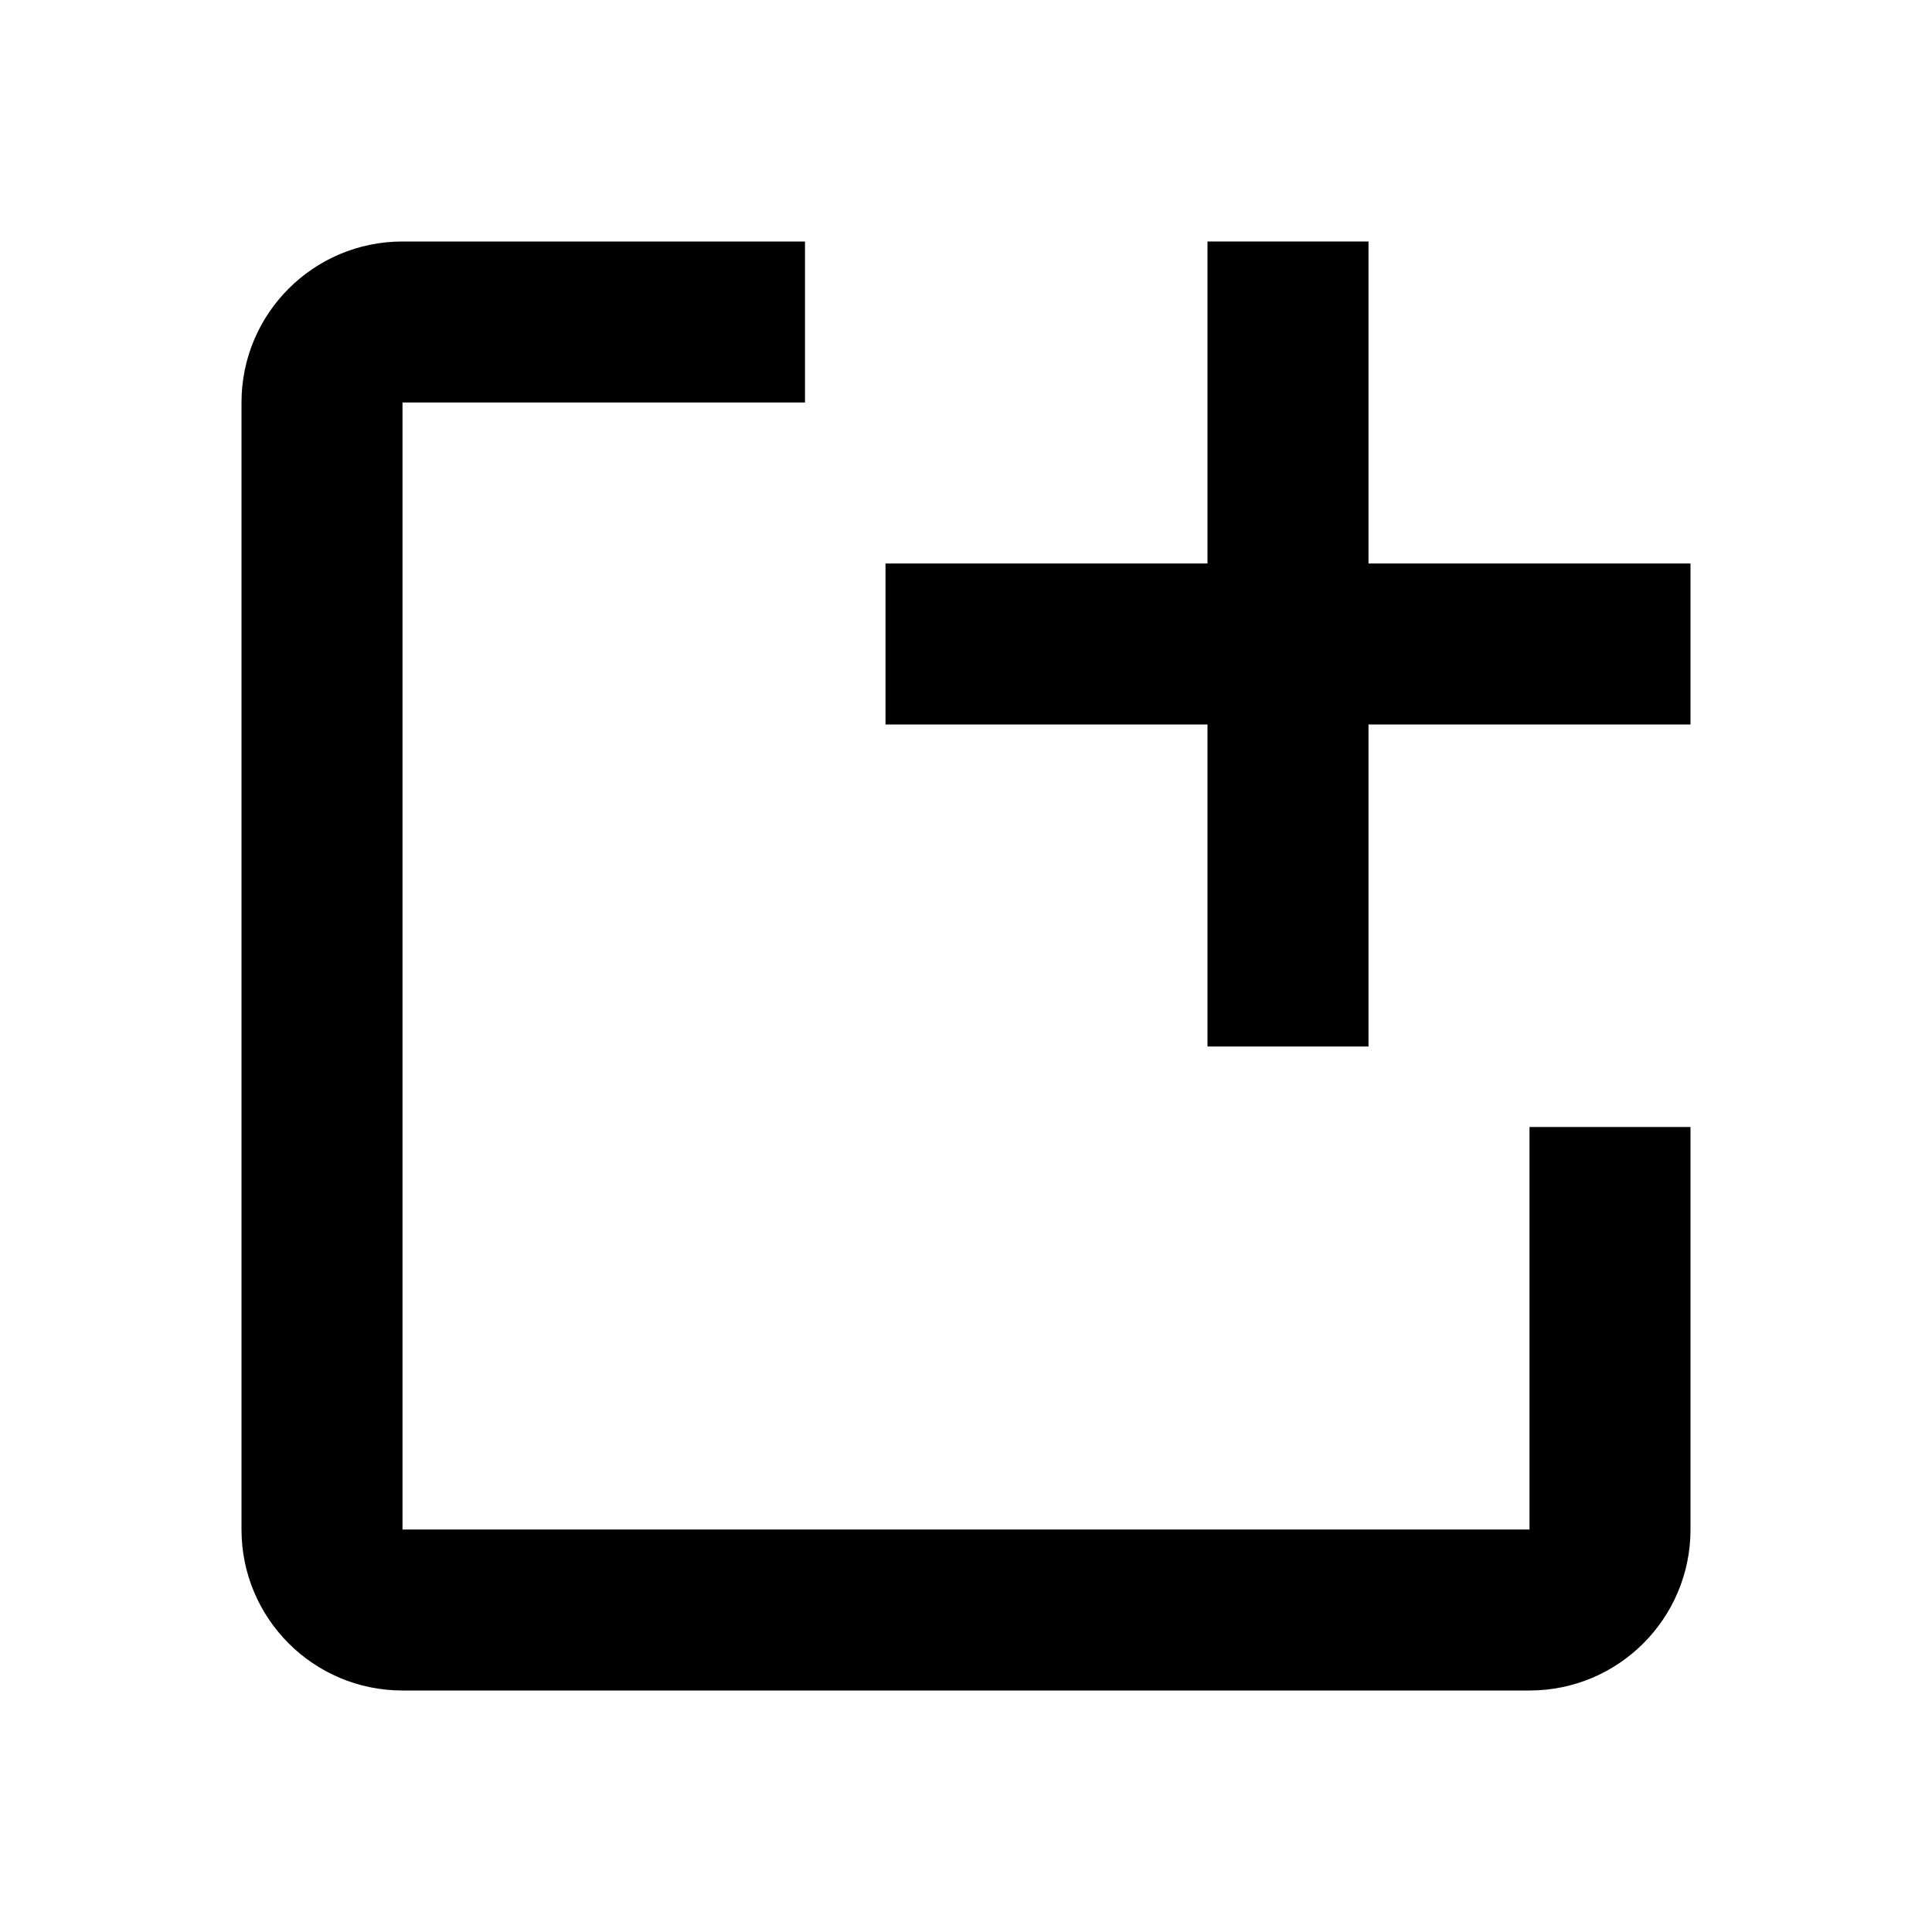
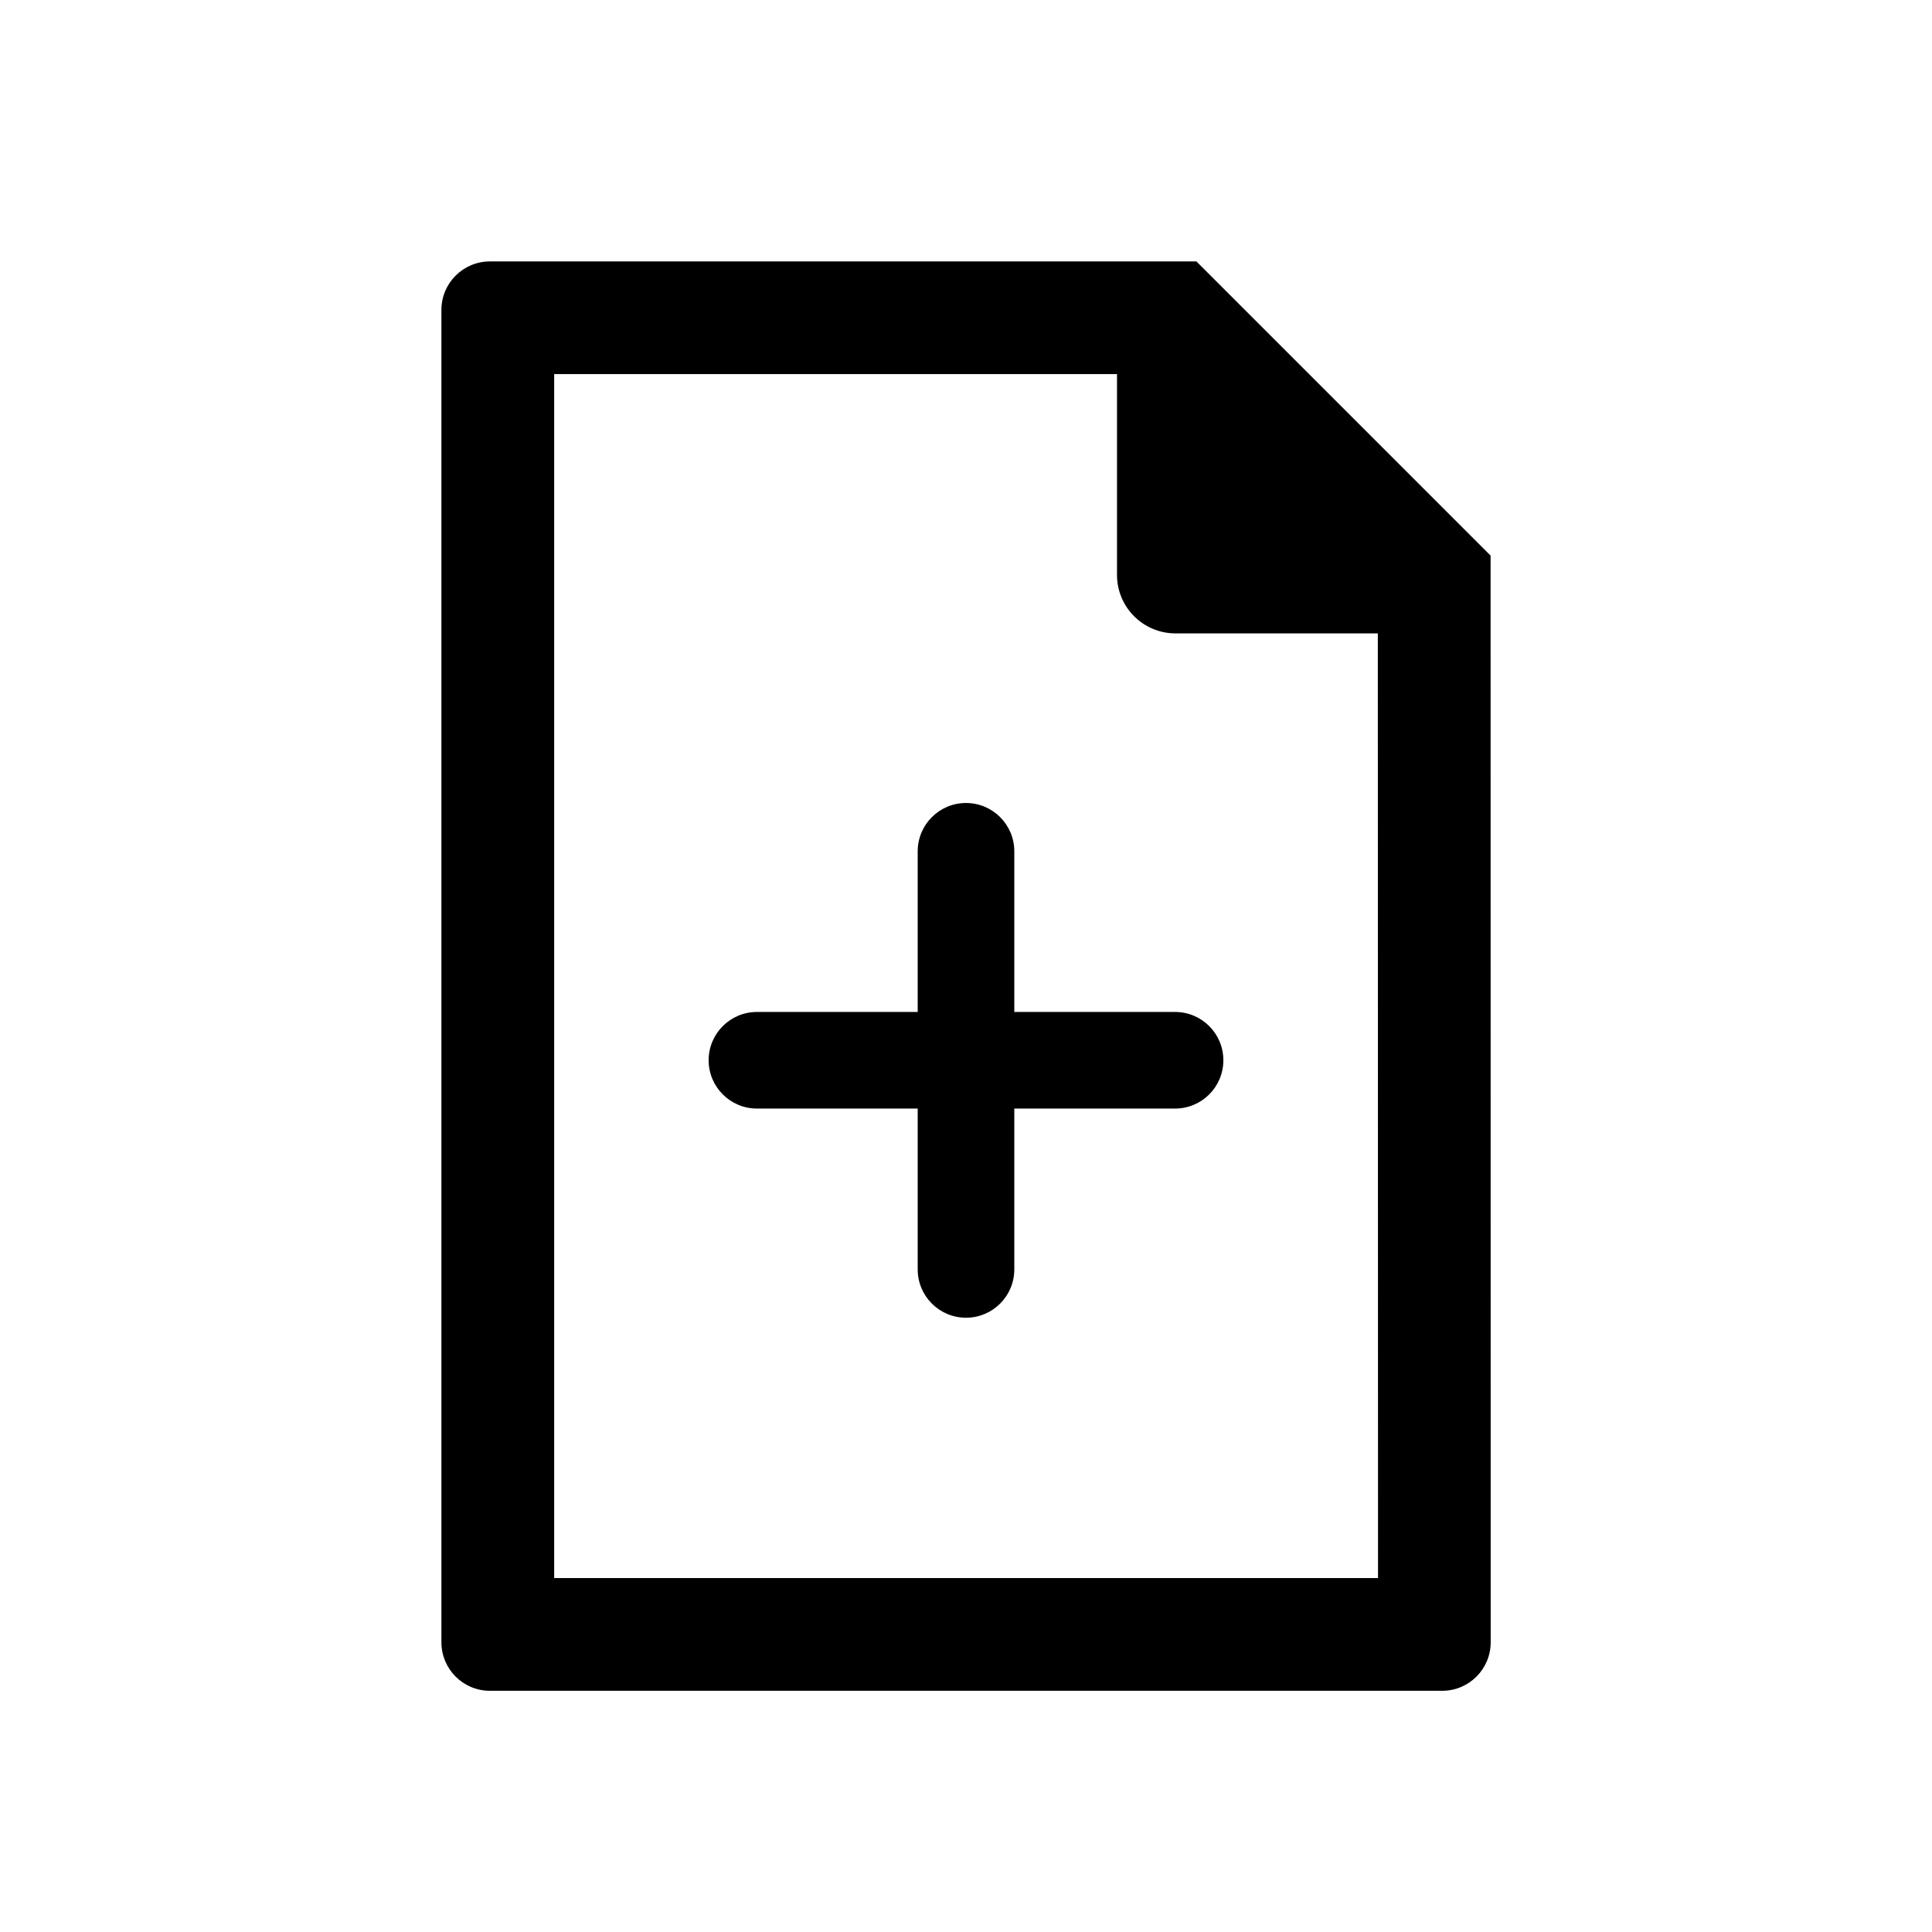
- <svg xmlns="http://www.w3.org/2000/svg" width="800px" height="800px" viewBox="0 0 24 24">
-   <rect x="0" fill="none" width="24" height="24" />
-   <g>
-     <path d="M21 14v5c0 1.105-.895 2-2 2H5c-1.105 0-2-.895-2-2V5c0-1.105.895-2 2-2h5v2H5v14h14v-5h2z" />
-     <path d="M21 7h-4V3h-2v4h-4v2h4v4h2V9h4" />
-   </g>
+ <svg xmlns="http://www.w3.org/2000/svg" fill="#000000" width="800px" height="800px" viewBox="-3.5 0 19 19" class="cf-icon-svg">
+   <path d="M11.16 16.153a.477.477 0 0 1-.476.475H1.316a.477.477 0 0 1-.475-.475V3.046a.477.477 0 0 1 .475-.475h6.95l2.893 2.893zm-1.11-9.924H8.059a.575.575 0 0 1-.574-.574V3.679H1.95v11.84h8.102zm-1.519 4.198a.475.475 0 0 1-.475.475H6.475v1.582a.475.475 0 1 1-.95 0v-1.582H3.944a.475.475 0 0 1 0-.95h1.581v-1.58a.475.475 0 0 1 .95 0v1.58h1.581a.475.475 0 0 1 .475.475z" />
</svg>
